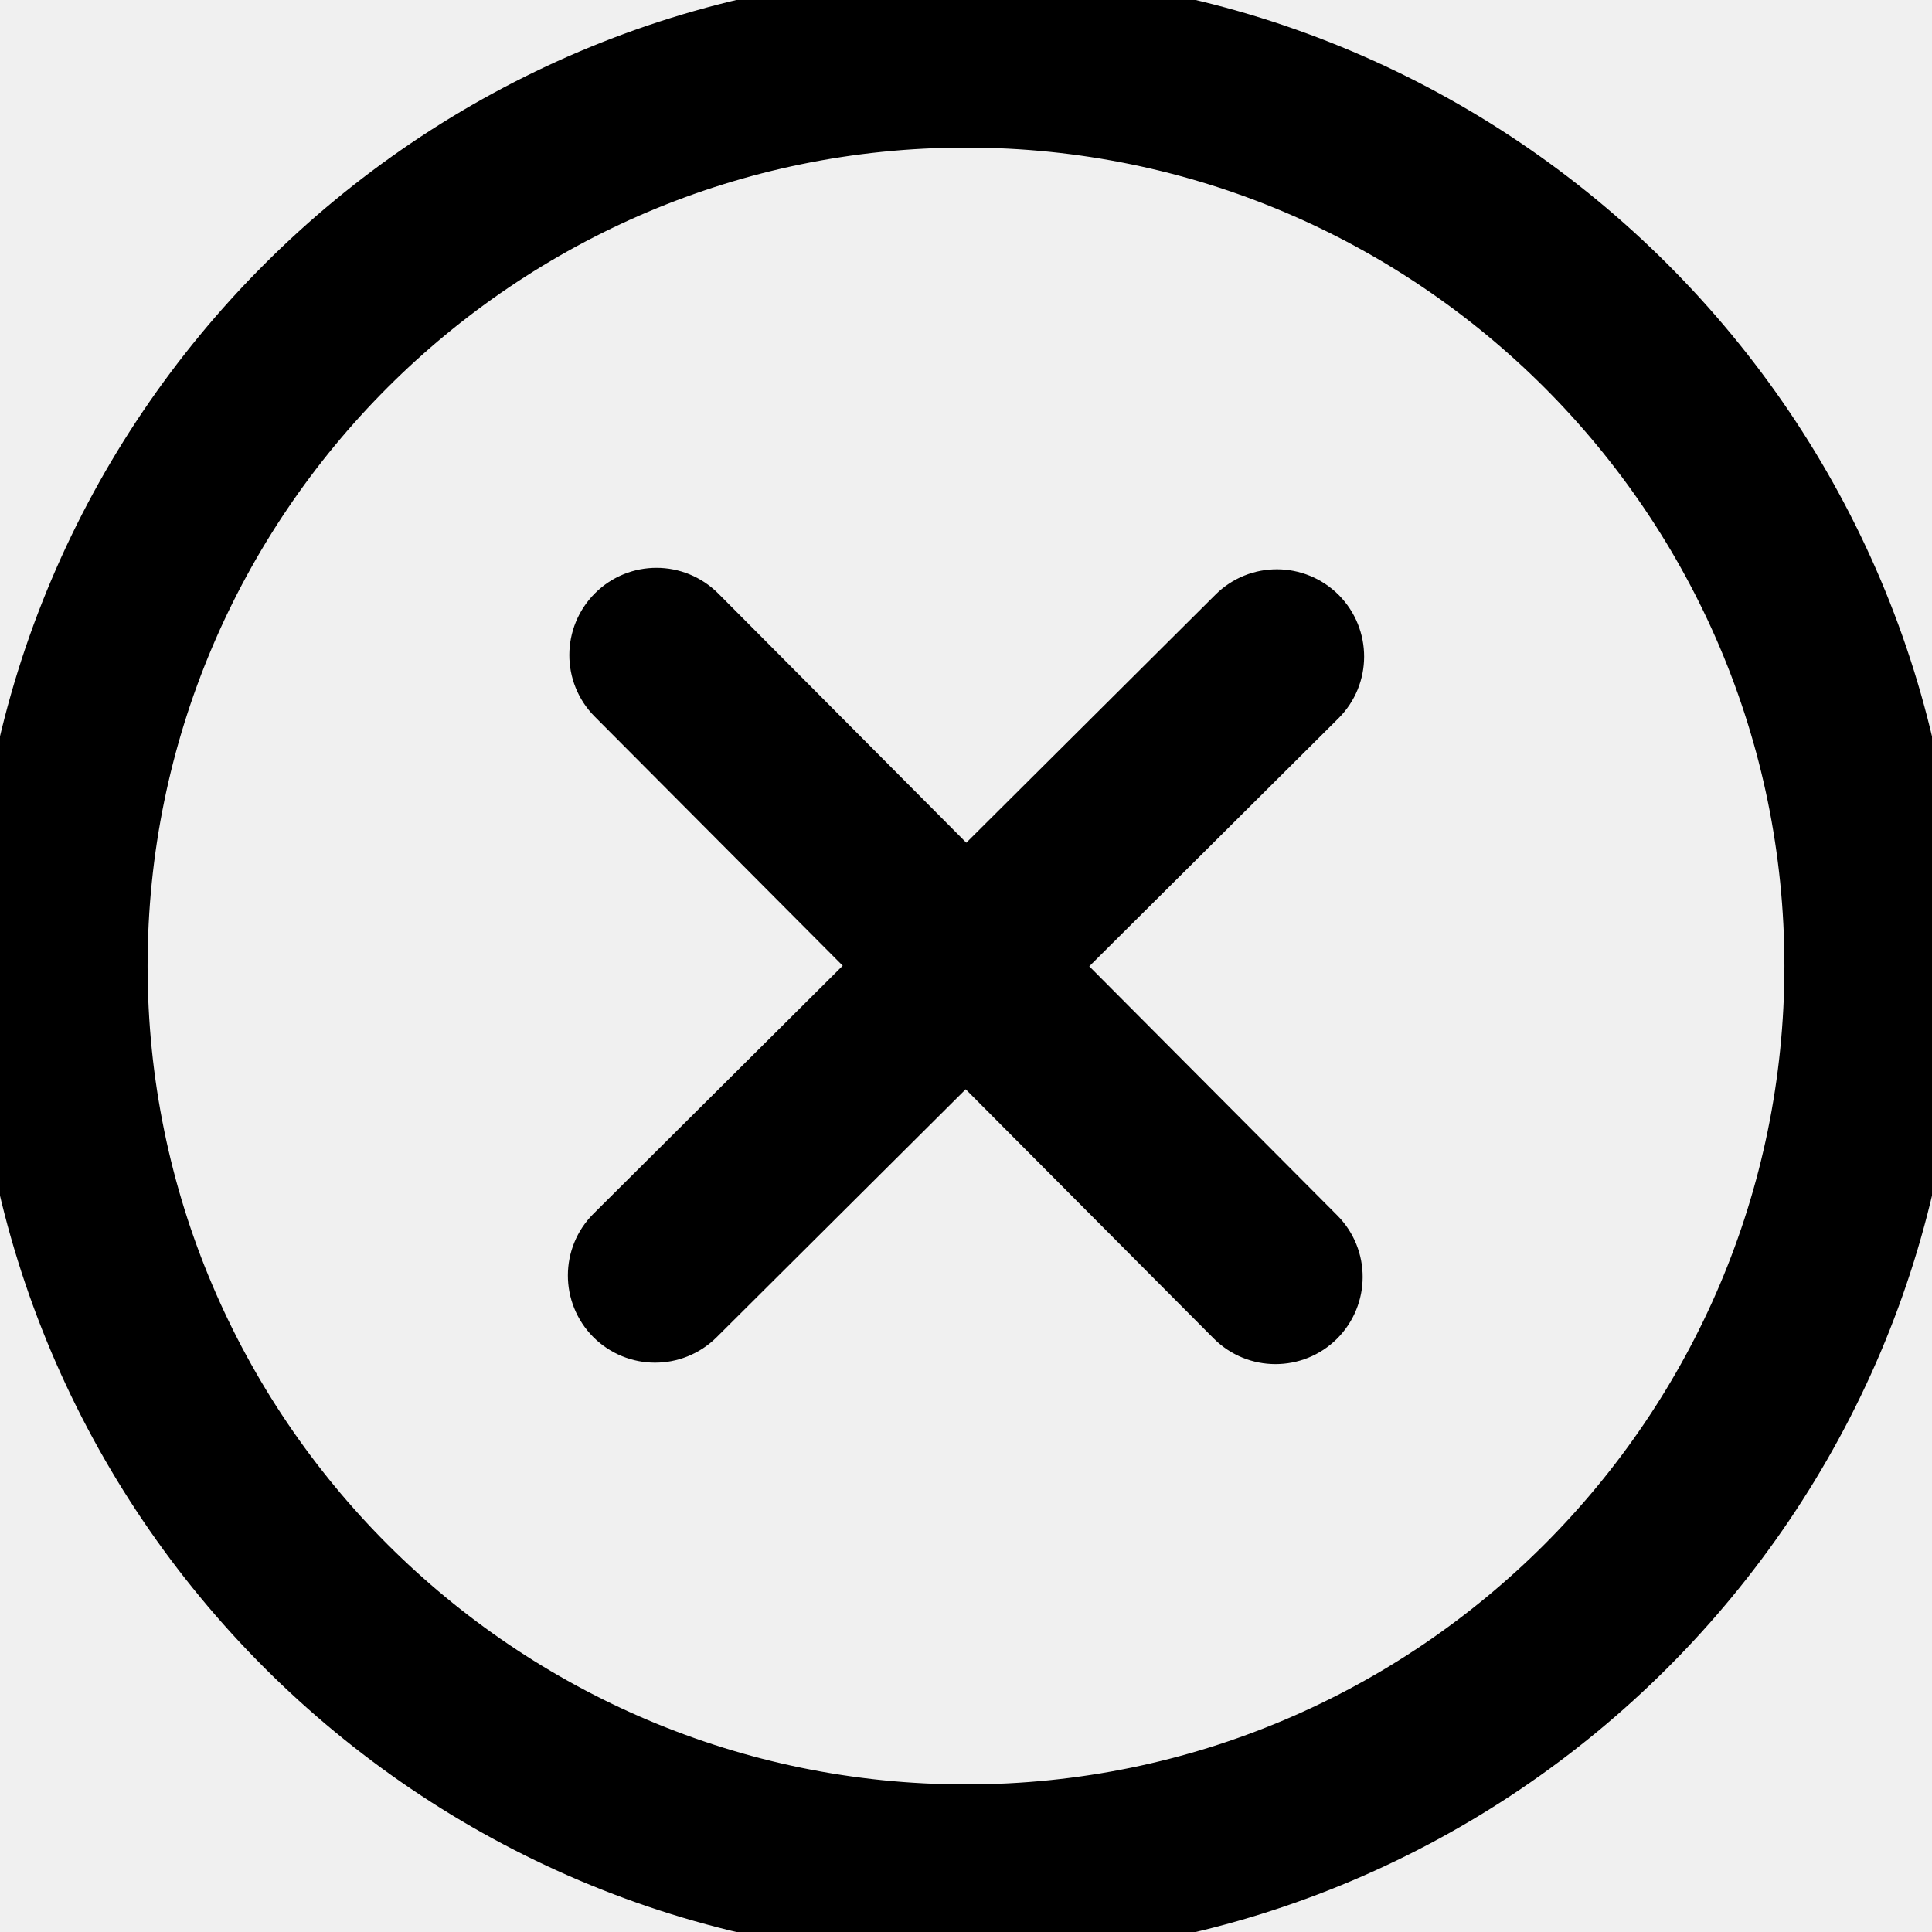
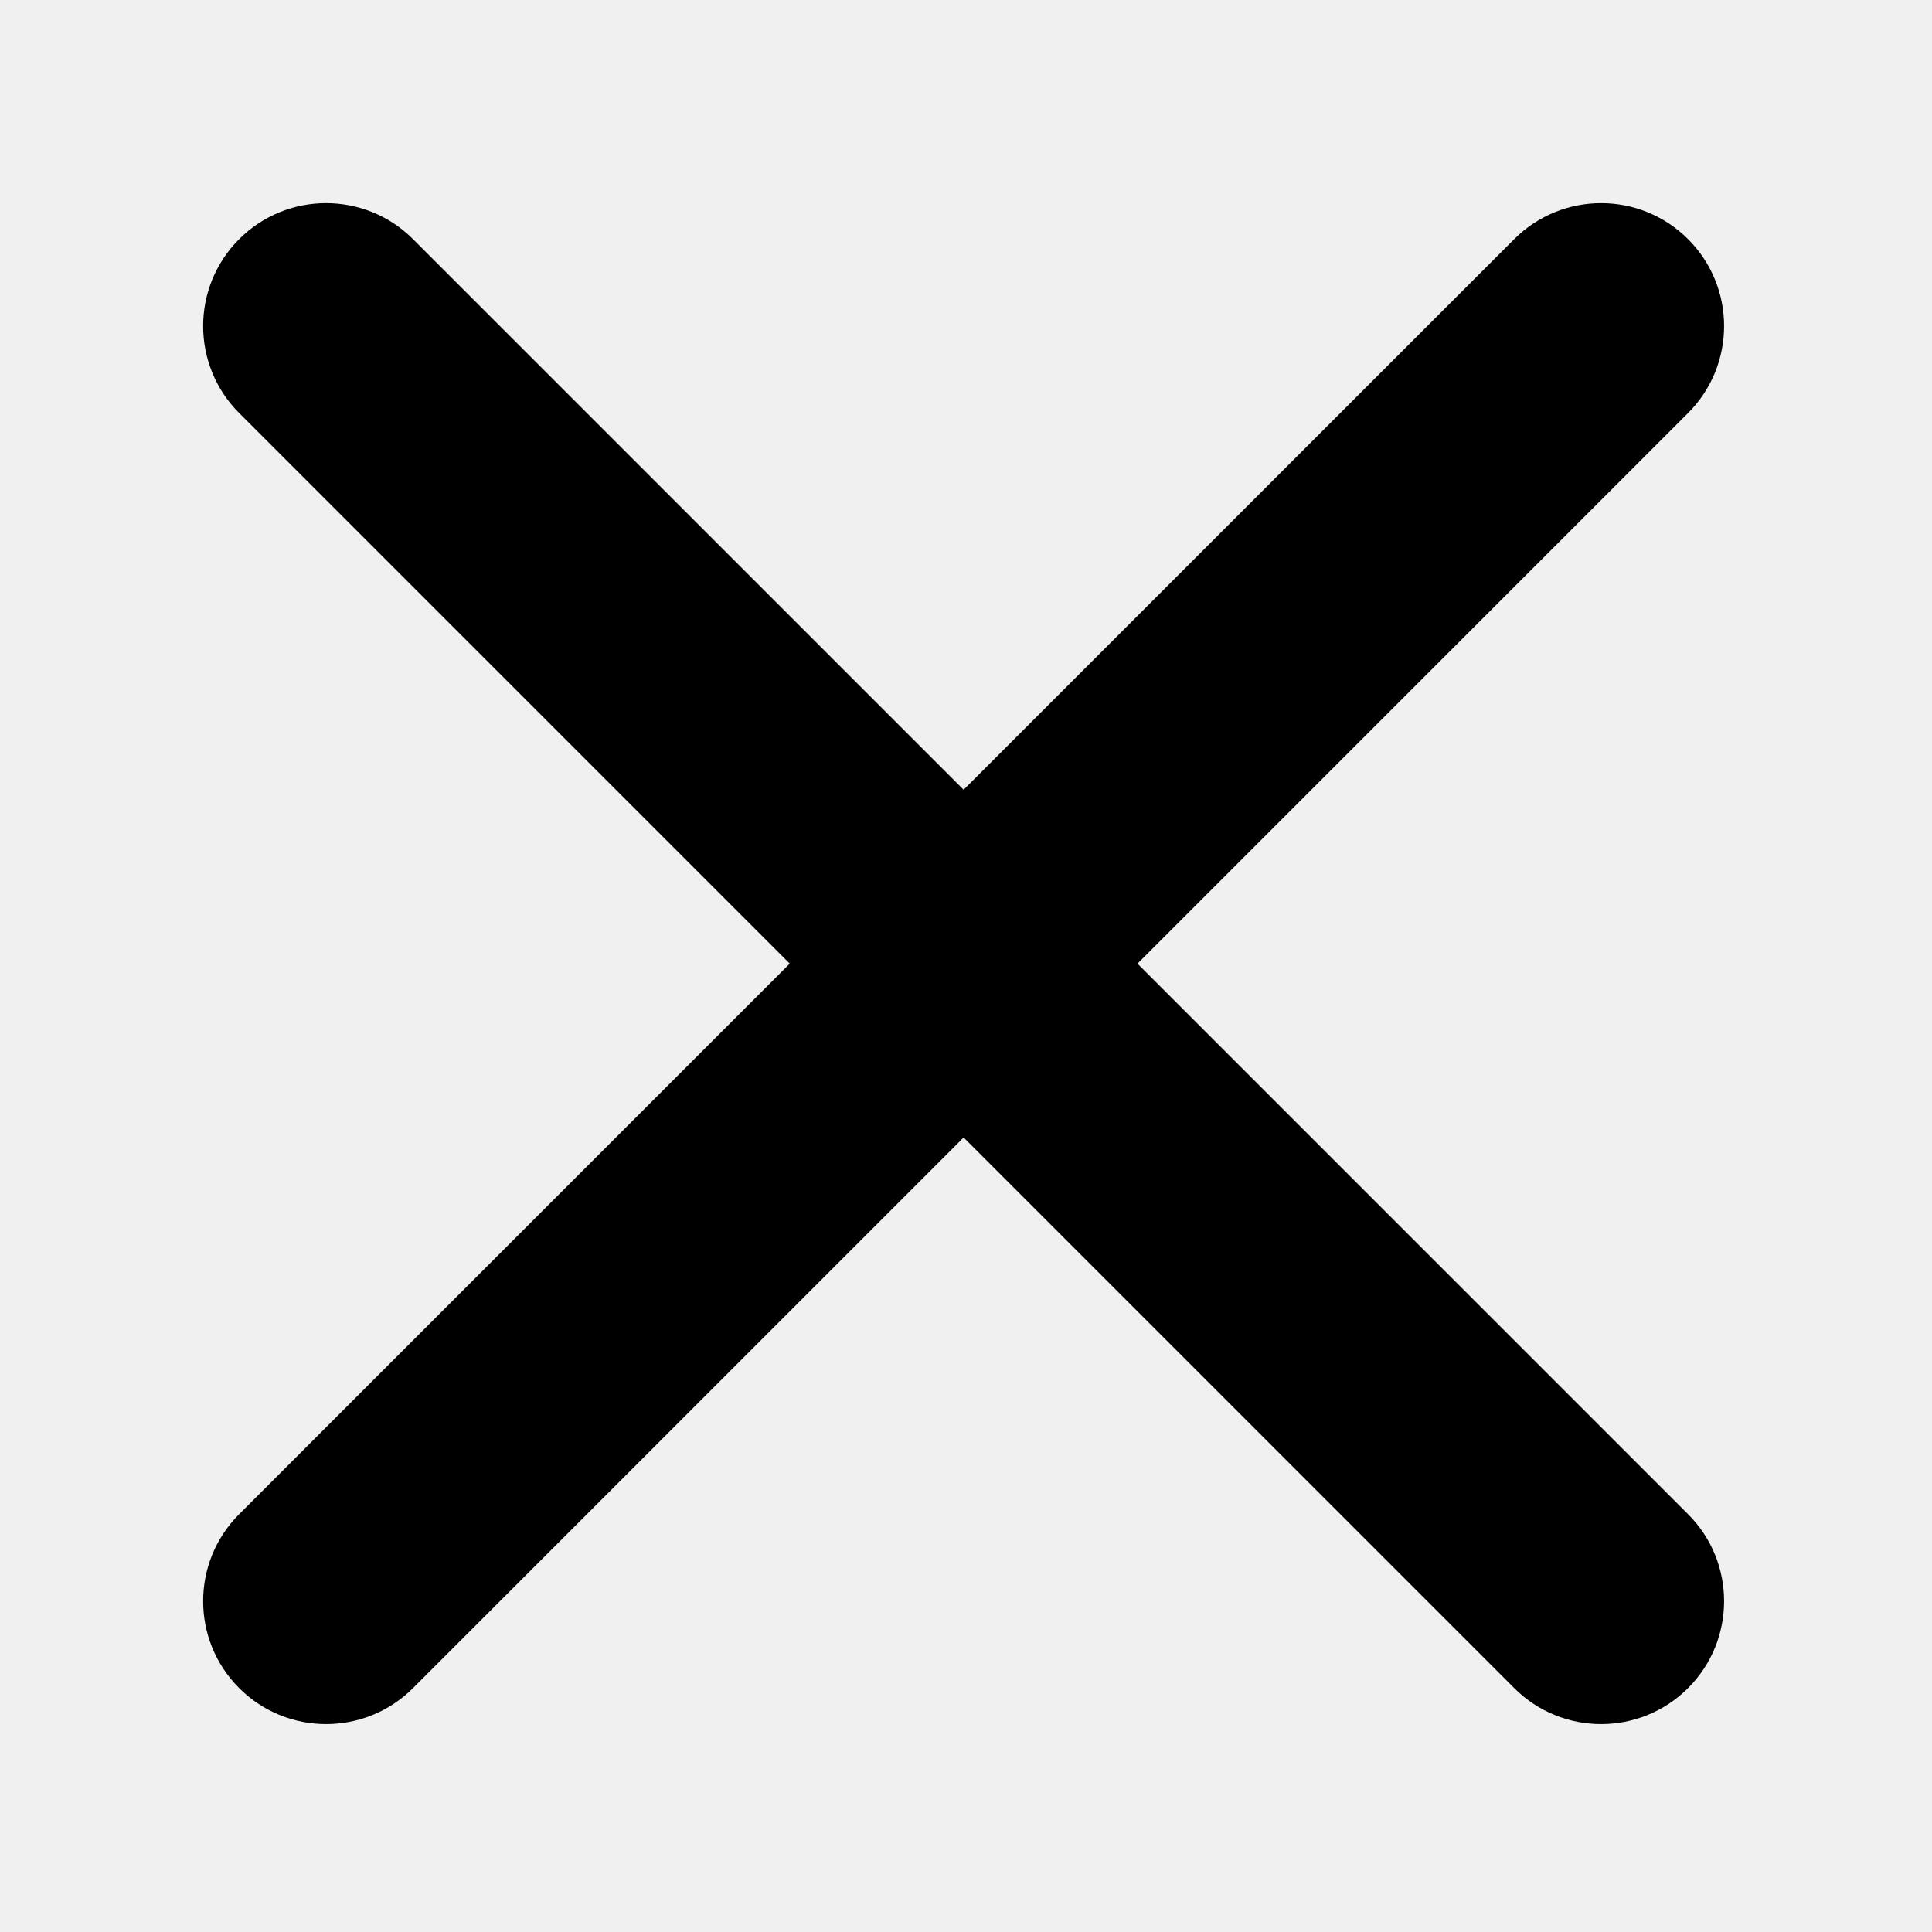
- <svg xmlns="http://www.w3.org/2000/svg" viewBox="0 0 18 18" fill="none">
-   <g clip-path="url(#clip0_11_3)">
-     <path d="M9 18C4.038 18 0 13.962 0 9C0 4.038 4.038 0 9 0C13.962 0 18 4.038 18 9C18 13.962 13.962 18 9 18ZM9 1.125C4.657 1.125 1.125 4.657 1.125 9C1.125 13.342 4.657 16.875 9 16.875C13.342 16.875 16.875 13.342 16.875 9C16.875 4.657 13.342 1.125 9 1.125ZM11.883 12.459C11.739 12.459 11.595 12.404 11.485 12.294L8.998 9.795L6.5 12.282C6.279 12.501 5.924 12.5 5.704 12.28C5.486 12.06 5.486 11.704 5.706 11.485L8.205 8.998L5.718 6.5C5.499 6.28 5.5 5.924 5.72 5.704C5.94 5.485 6.295 5.486 6.515 5.706L9.002 8.205L11.5 5.718C11.72 5.498 12.076 5.5 12.296 5.72C12.514 5.94 12.514 6.296 12.294 6.515L9.795 9.002L12.282 11.5C12.501 11.72 12.5 12.076 12.28 12.296C12.17 12.405 12.027 12.459 11.883 12.459Z" fill="currentColor" stroke="currentColor" stroke-width="0.5" />
-   </g>
-   <defs>
-     <clipPath id="clip0_11_3">
-       <rect width="18" height="18" fill="white" />
-     </clipPath>
-   </defs>
+ <svg xmlns="http://www.w3.org/2000/svg" viewBox="0 0 330 330" fill="none">
+   <path d="M40.849 70.548C32.648 62.347 32.648 49.05 40.849 40.849V40.849C49.05 32.648 62.347 32.648 70.548 40.849L288.337 258.638C296.538 266.839 296.538 280.136 288.337 288.337V288.337C280.136 296.538 266.839 296.538 258.638 288.337L40.849 70.548Z" fill="currentColor" />
+   <rect x="273.487" y="26" width="42" height="350" rx="21" transform="rotate(45 273.487 26)" fill="currentColor" />
</svg>
